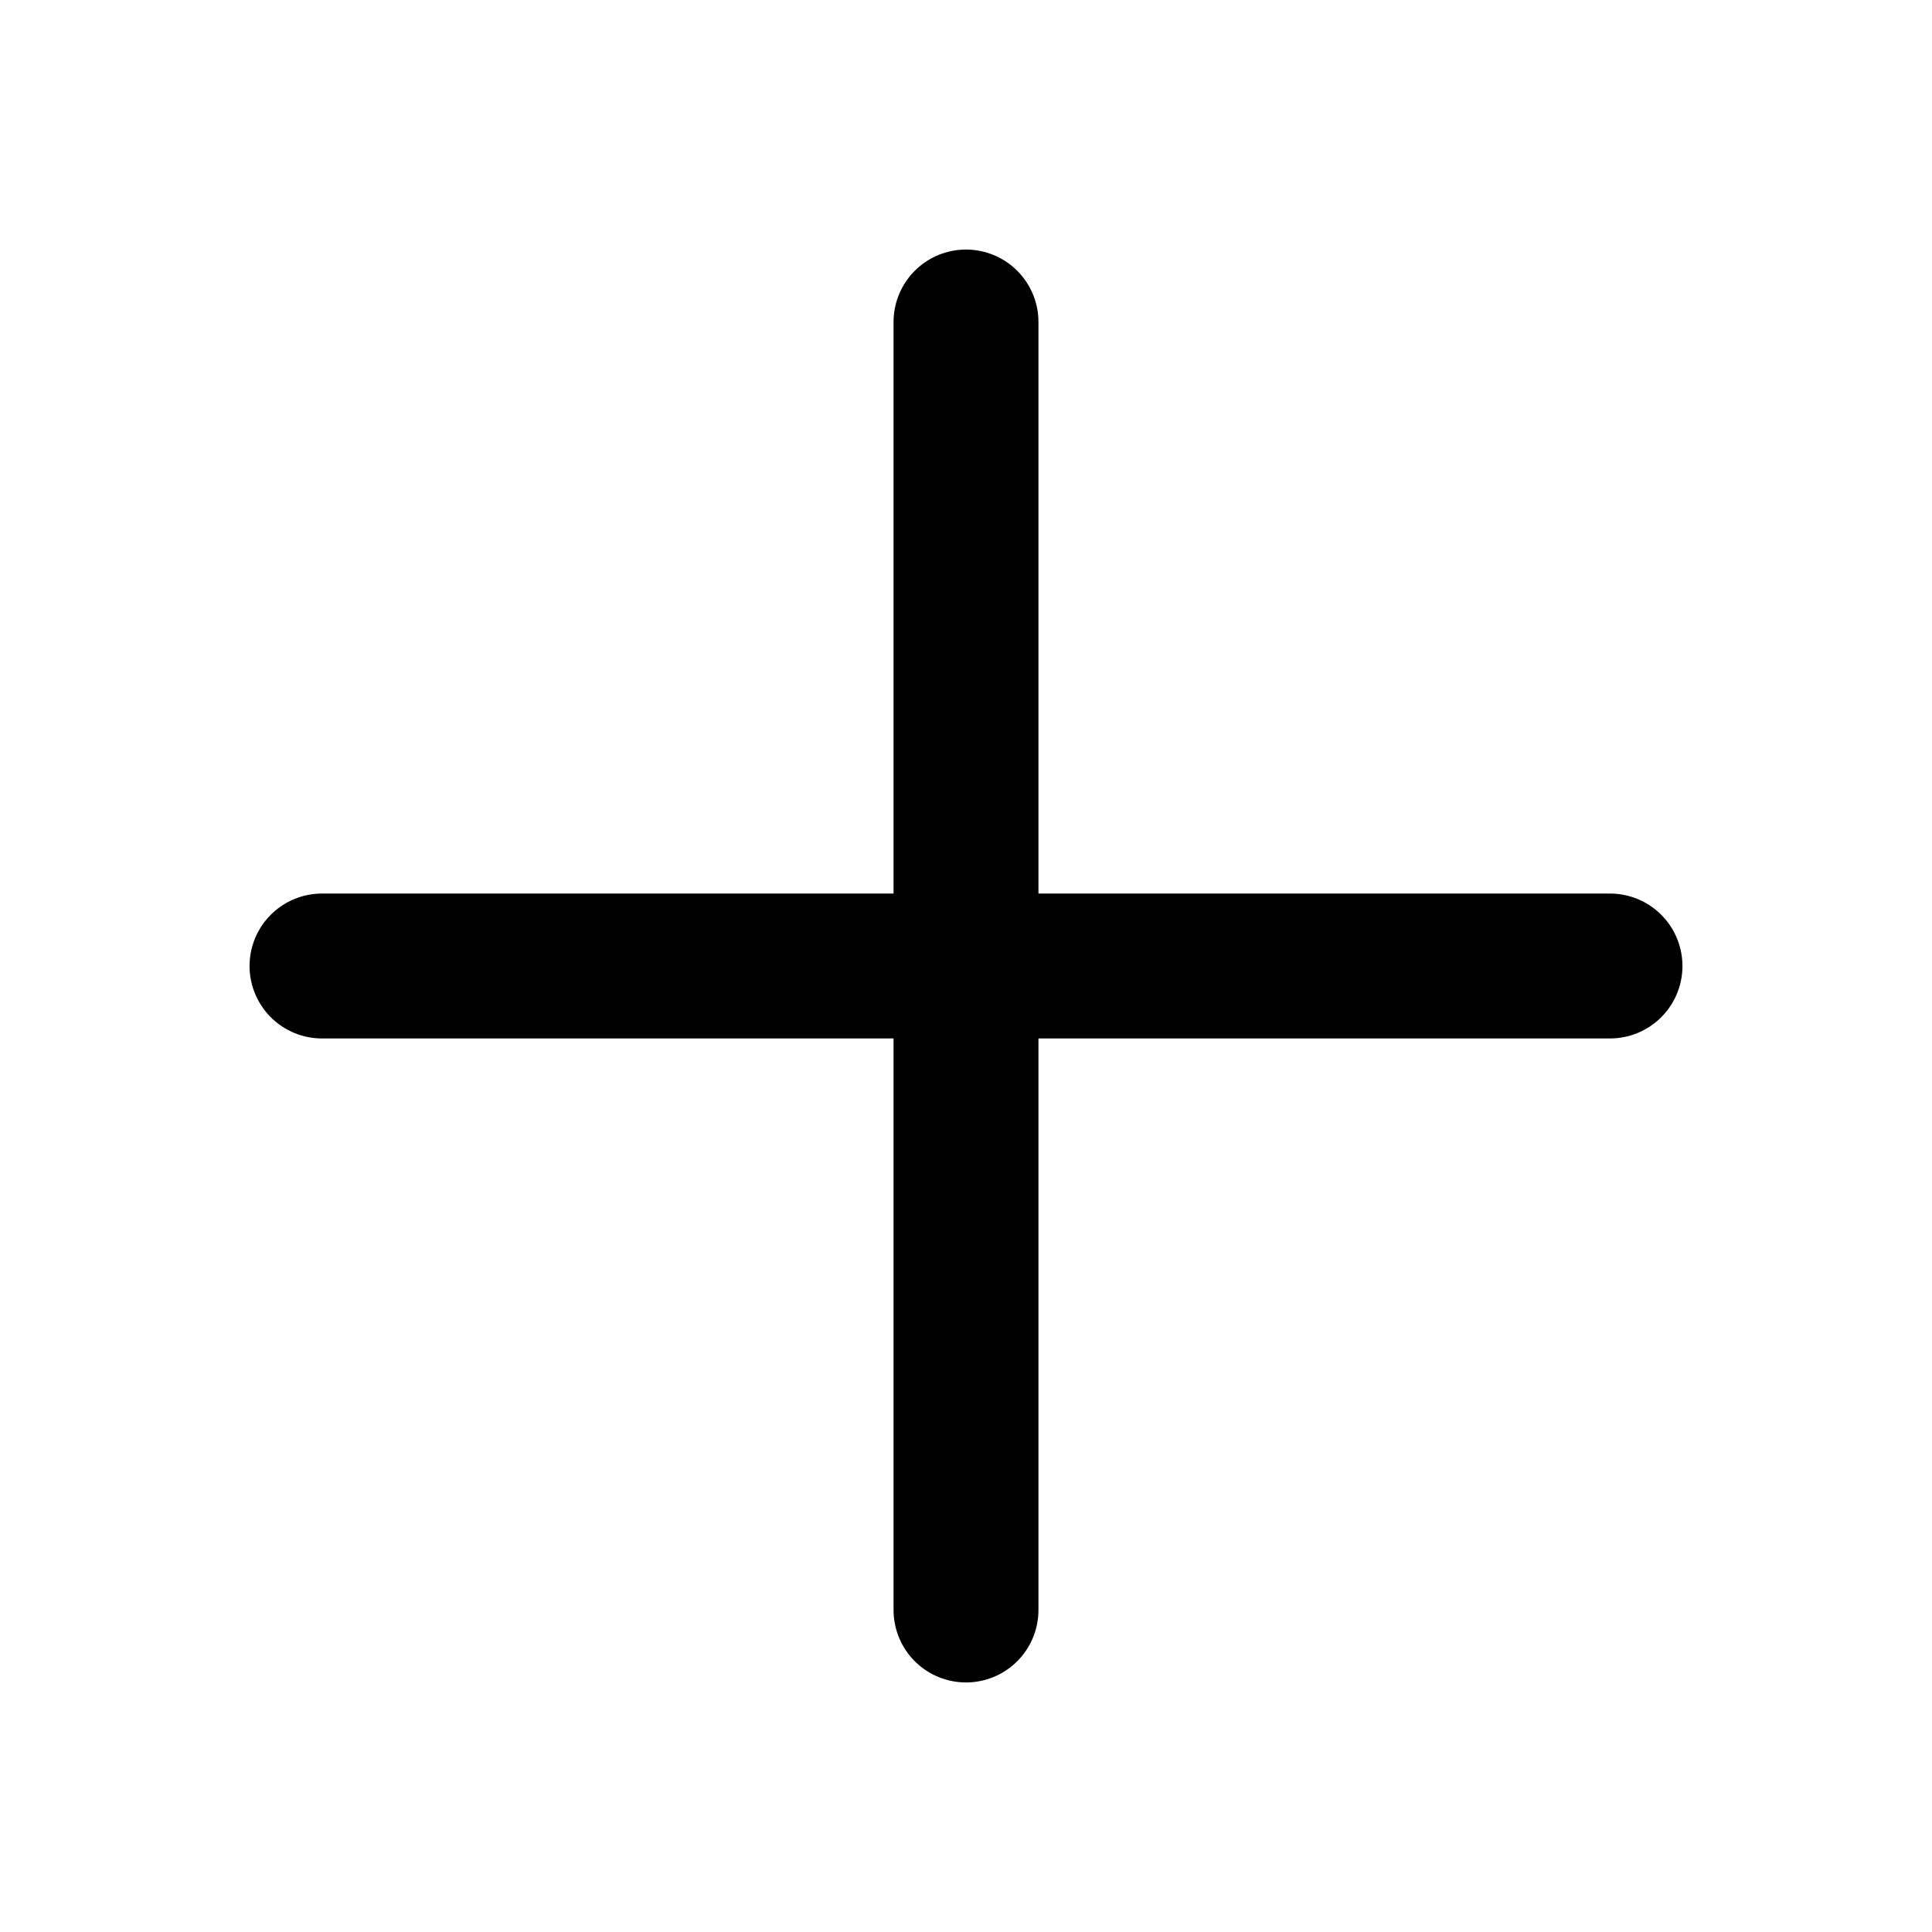
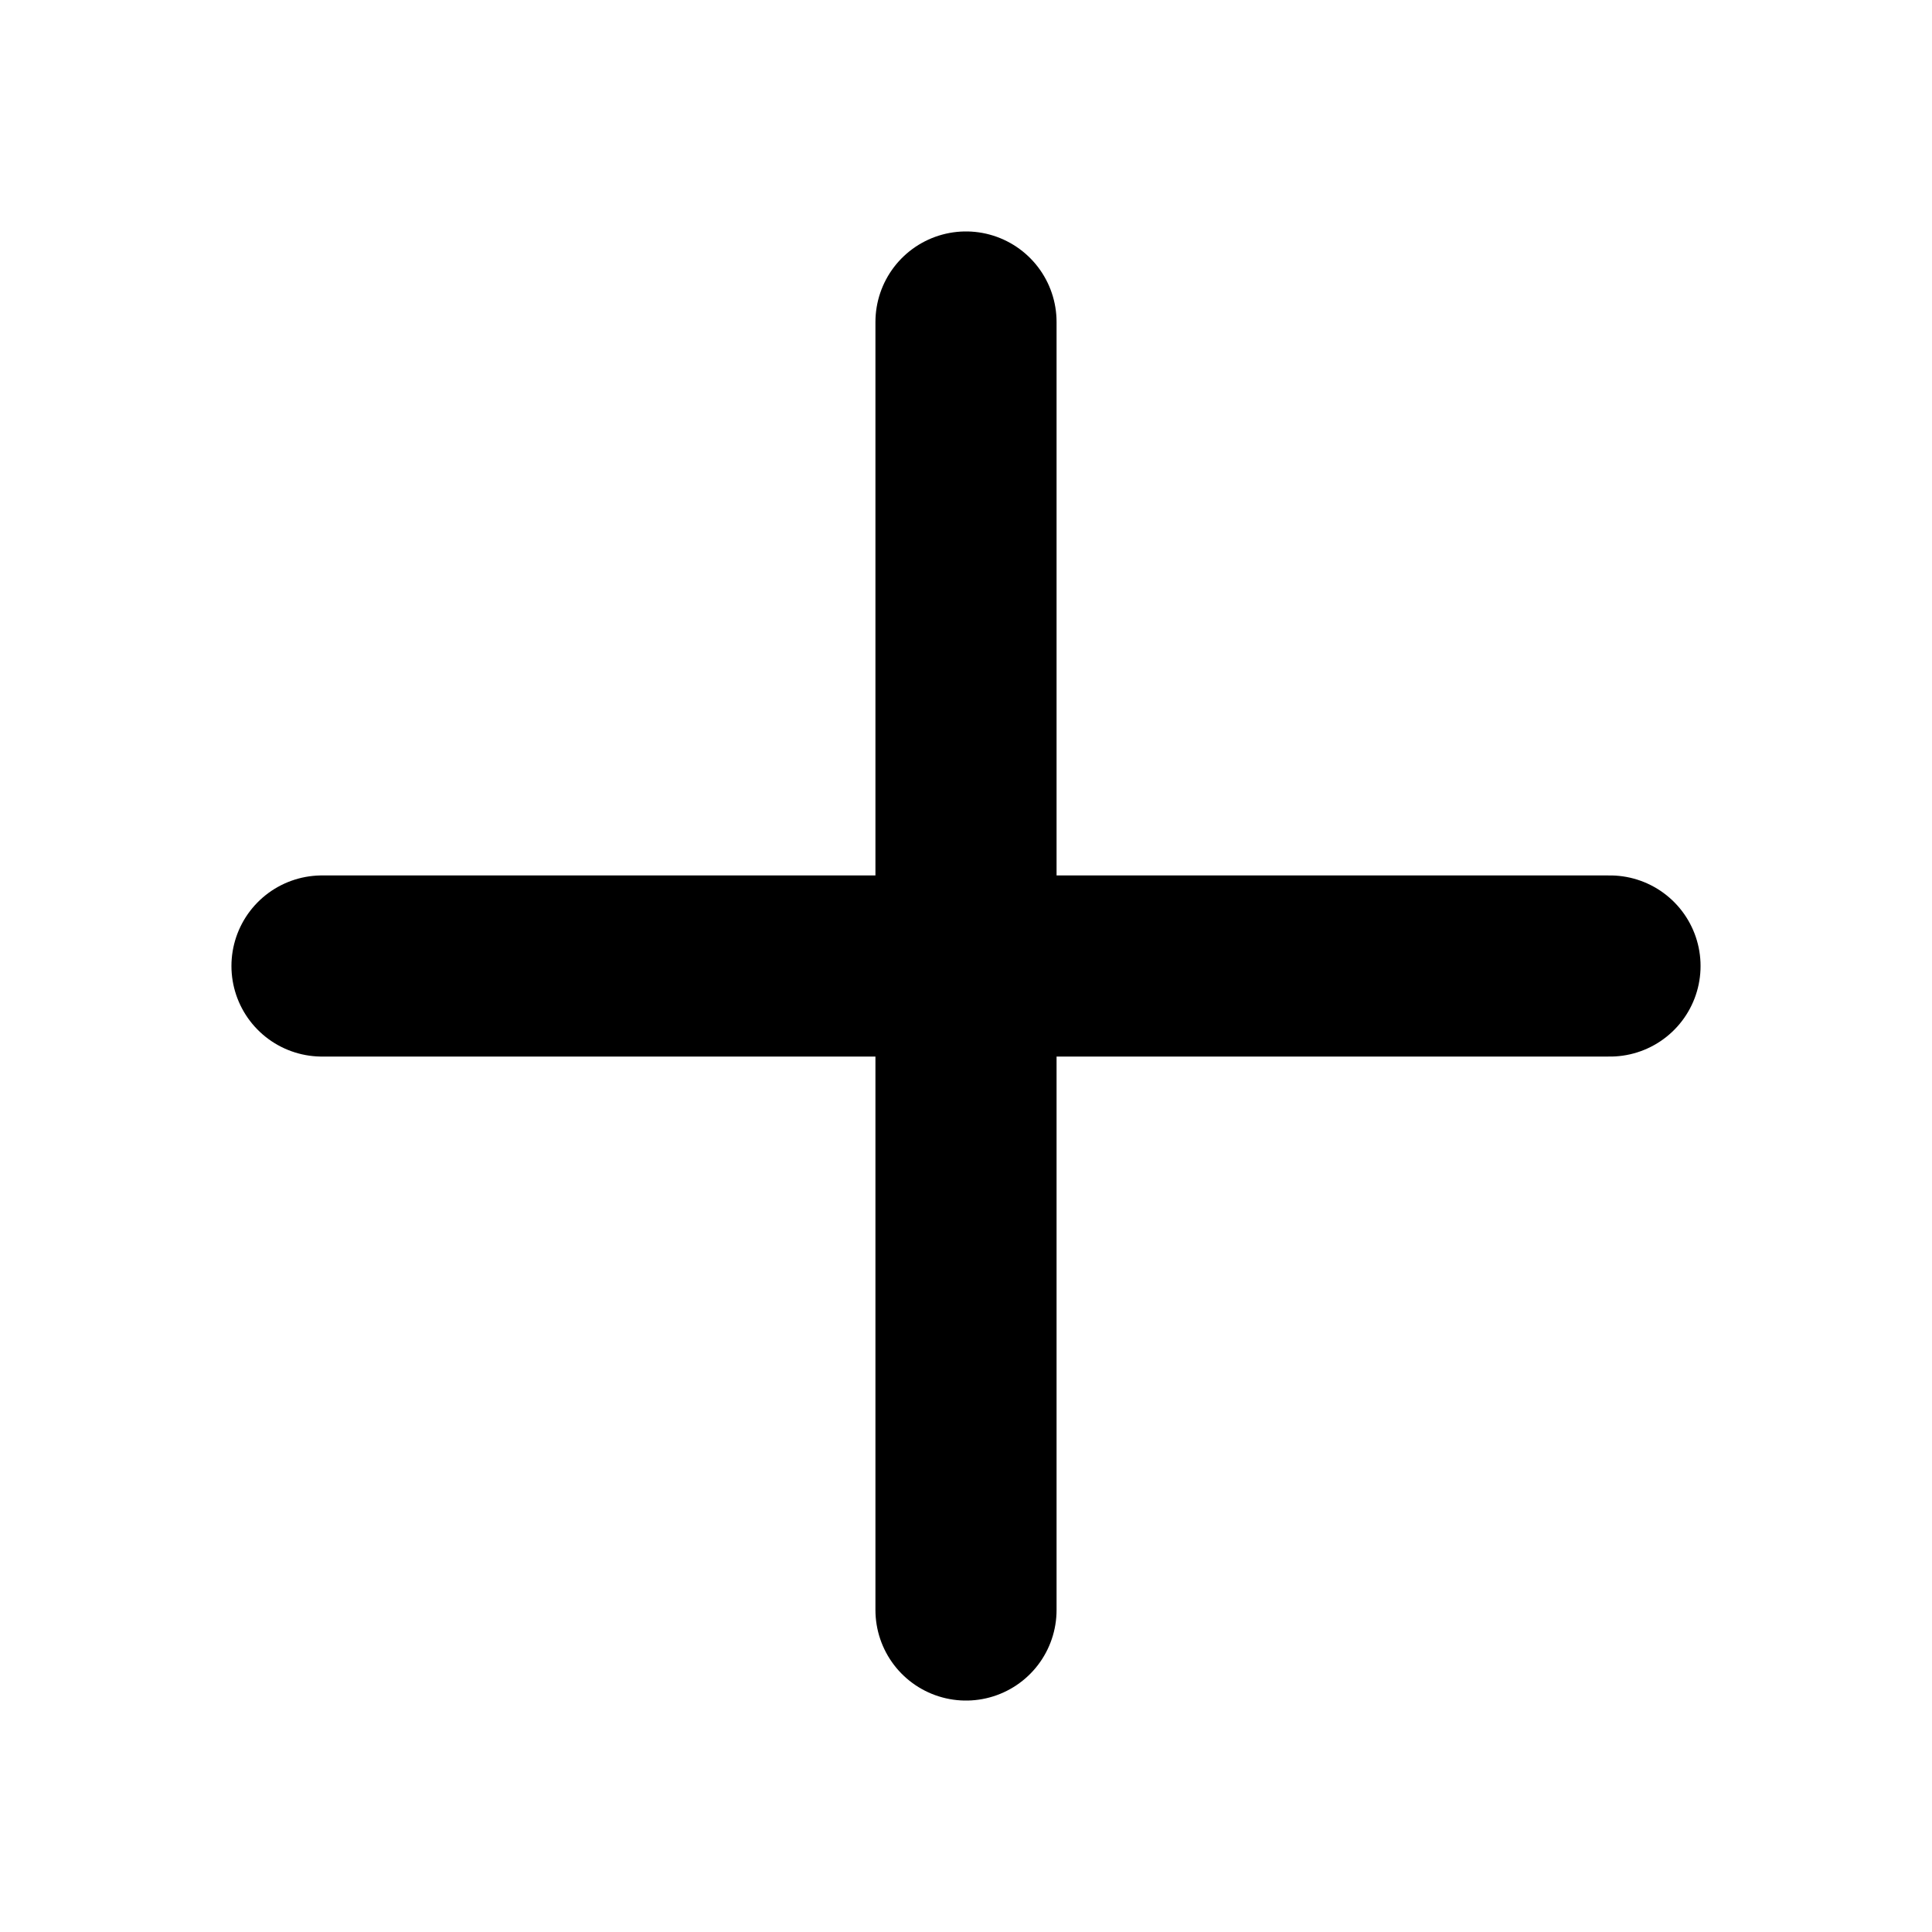
<svg xmlns="http://www.w3.org/2000/svg" viewBox="0 0 24 24">
-   <path d="M12 4v16 M4 12h16" fill="none" stroke="currentColor" stroke-width="1.8" stroke-linecap="round" stroke-linejoin="round" />
+   <path d="M12 4v16 M4 12h16" fill="none" stroke="currentColor" stroke-width="2.25" stroke-linecap="round" stroke-linejoin="round" />
</svg>
